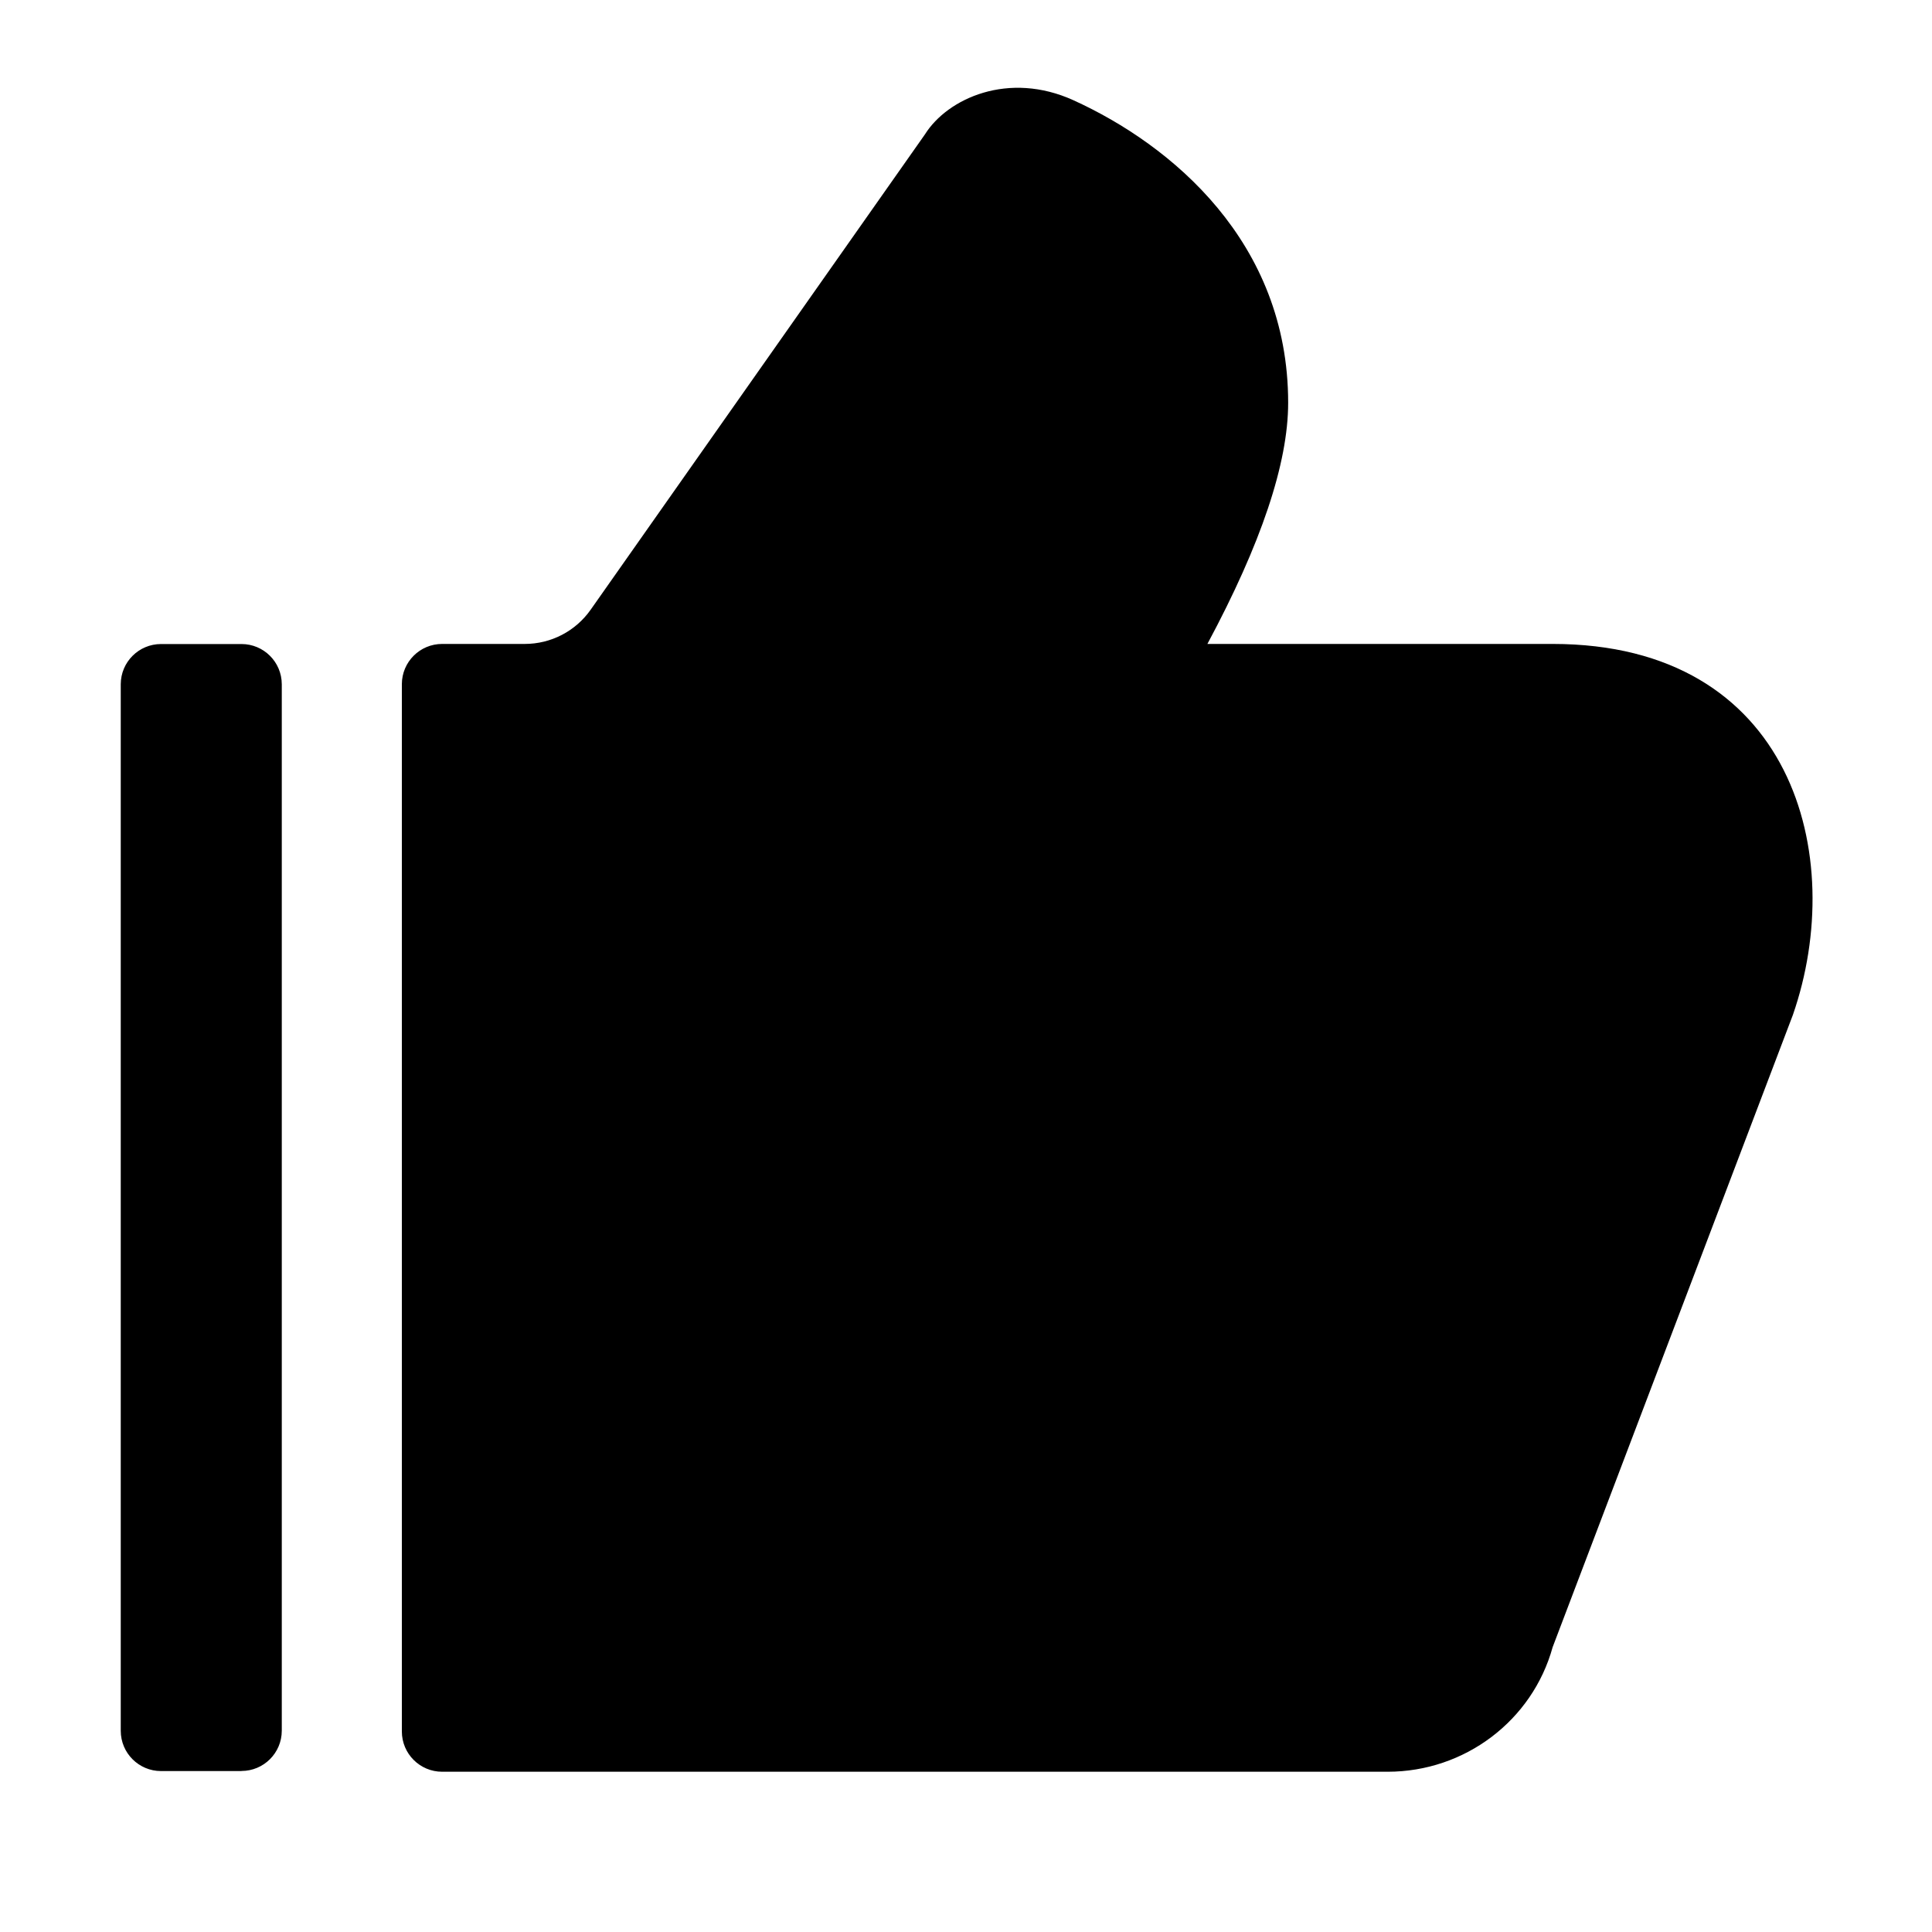
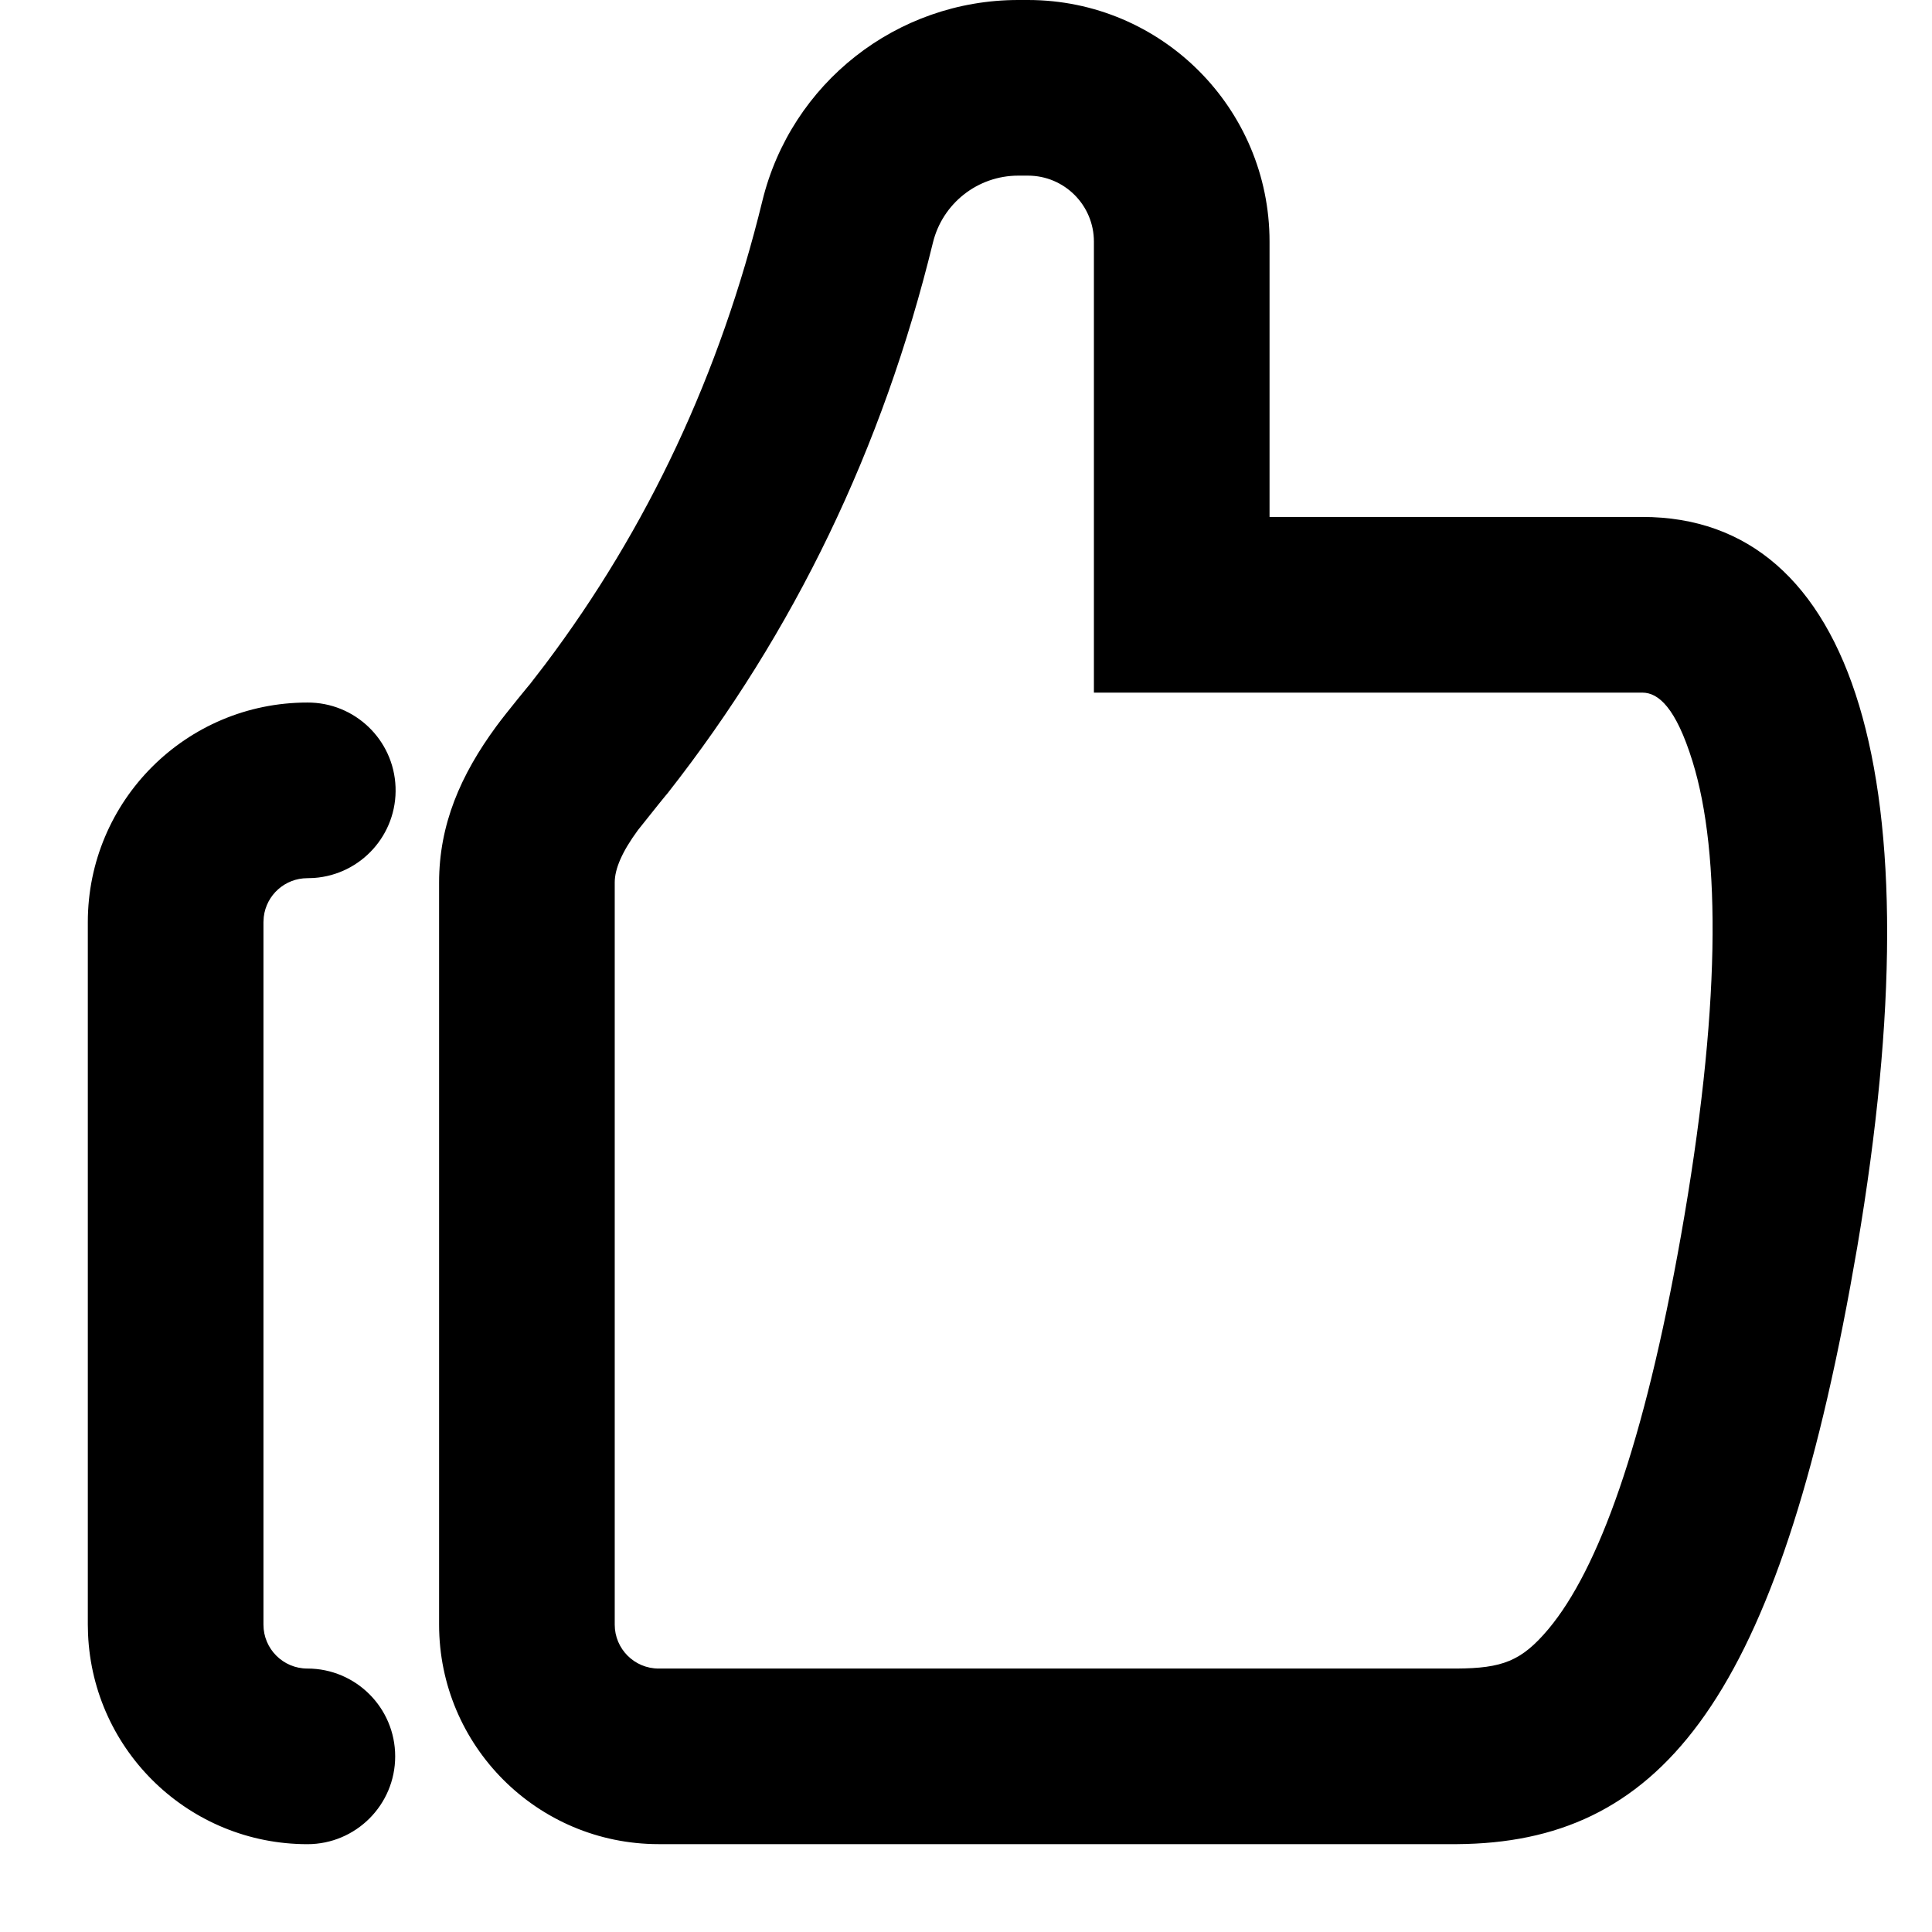
- <svg xmlns="http://www.w3.org/2000/svg" width="20" height="20" viewBox="0 0 20 20">
-   <path d="M2.5 18.334h-.833a.417.417 0 0 1-.417-.417V7.083a.417.417 0 0 1 .417-.416H2.5a.417.417 0 0 1 .417.416v10.834a.417.417 0 0 1-.417.416zm9.999-11.668h3.574c2.487 0 3.058 2.195 2.487 3.84l-2.487 6.545c-.21.761-.91 1.29-1.708 1.29H4.577a.417.417 0 0 1-.417-.417V7.082a.417.417 0 0 1 .417-.416h.856a.833.833 0 0 0 .682-.355l3.46-4.92c.234-.373.866-.66 1.54-.352 1.01.46 2.22 1.464 2.22 3.13 0 .627-.28 1.46-.836 2.497z" />
+ <svg xmlns="http://www.w3.org/2000/svg" t="1681481827659" class="icon" viewBox="0 0 1024 1024" version="1.1" p-id="8429" width="200" height="200">
+   <path d="M162.909 372.364a46.545 46.545 0 0 1 3.491 92.975L162.909 465.455a23.273 23.273 0 0 0-23.11 20.55L139.636 488.727v372.364a23.273 23.273 0 0 0 23.273 23.273 46.545 46.545 0 1 1 0 93.091 116.364 116.364 0 0 1-116.247-111.313L46.545 861.091V488.727a116.364 116.364 0 0 1 116.364-116.364zM544.815 0a128.07 128.07 0 0 1 128.07 128.07v145.92h197.585c112.198 0 156.3 137.379 113.873 387.212l-3.654 20.596c-40.96 223.116-102.679 294.912-208.361 295.633H349.091a116.364 116.364 0 0 1-116.364-116.364V467.782c0-30.697 11.334-56.972 30.371-82.874 5.213-7.121 19.084-23.948 17.594-22.039l8.285-10.752c54.365-72.239 92.695-153.972 115.084-245.597A139.636 139.636 0 0 1 539.695 0z m0 93.091h-5.12a46.545 46.545 0 0 0-45.219 35.491c-26.601 108.986-73.519 206.383-140.567 291.77 0-0.047-2.141 2.56-4.887 5.958l-10.915 13.684c-8.378 11.404-12.288 20.48-12.288 27.741V861.091a23.273 23.273 0 0 0 23.273 23.273h422.912c24.087-0.163 34.351-3.793 48.733-20.969 26.321-31.465 50.572-97.629 70.167-208.221 21.085-118.993 21.411-202.543 6.144-251.695-8.797-28.346-18.013-36.375-26.577-36.375h-290.676V128.07c0-19.316-15.639-34.979-34.956-34.979z" fill="currentColor" p-id="8430" />
</svg>
